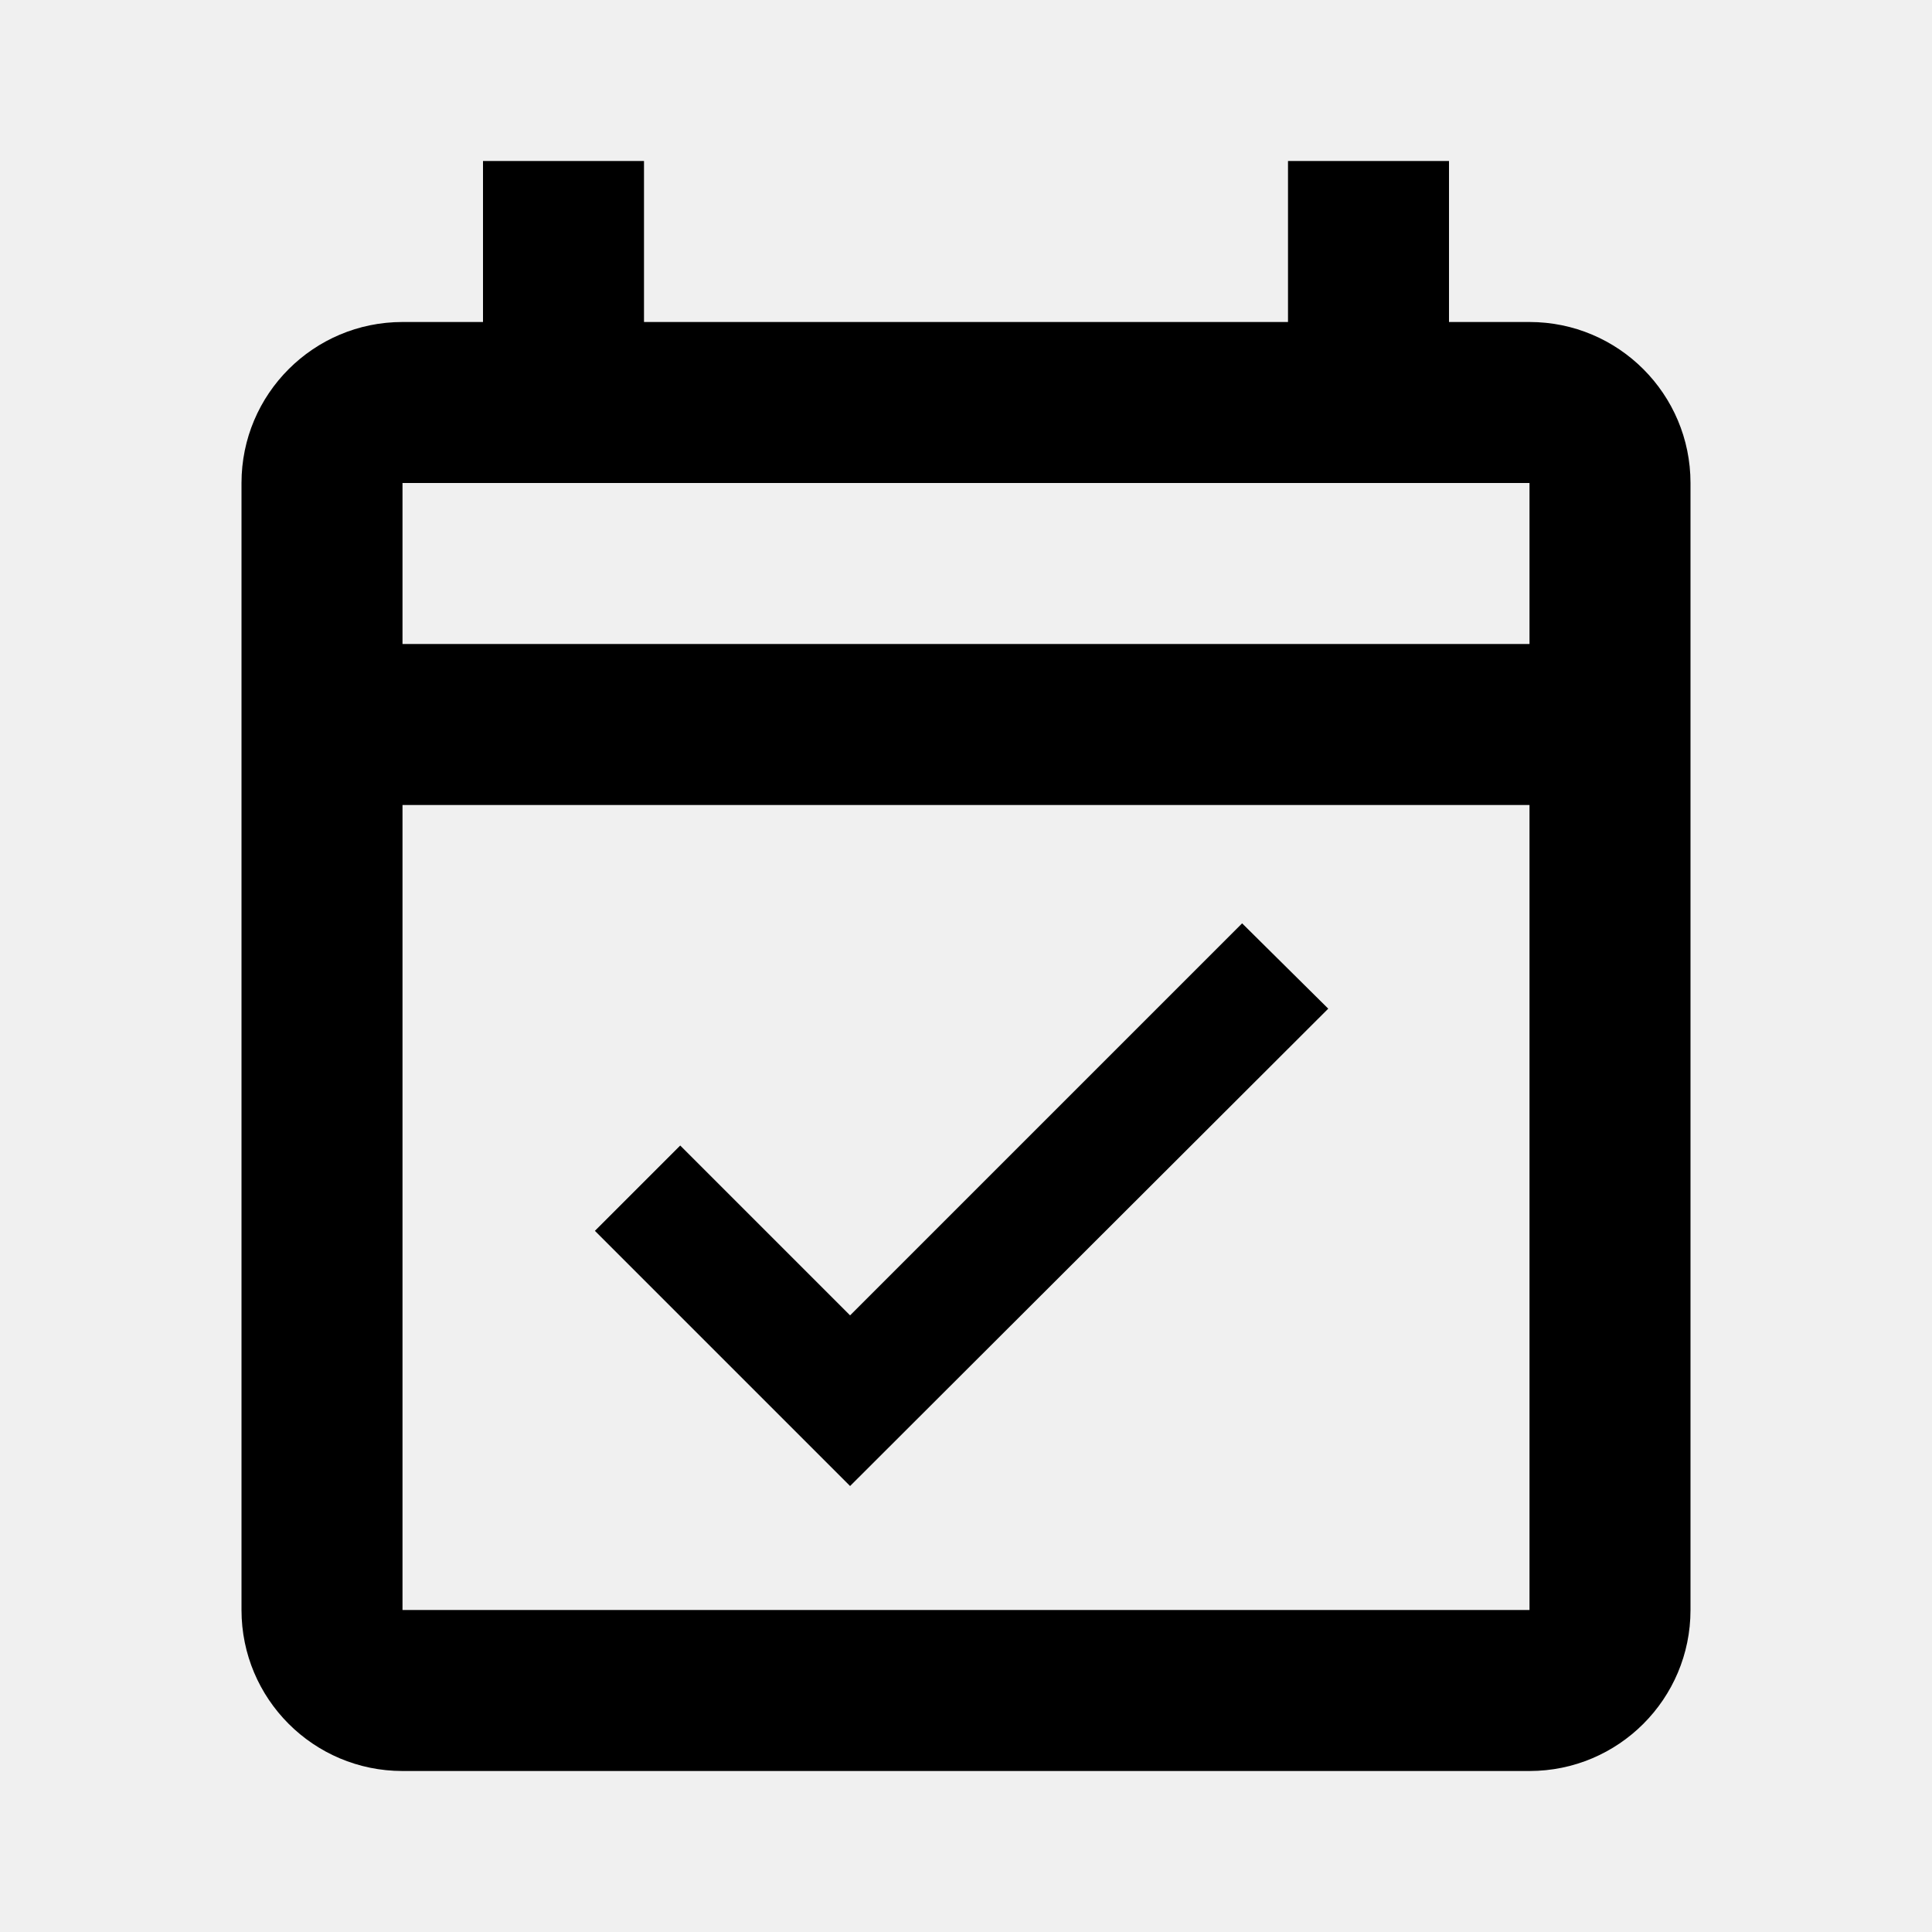
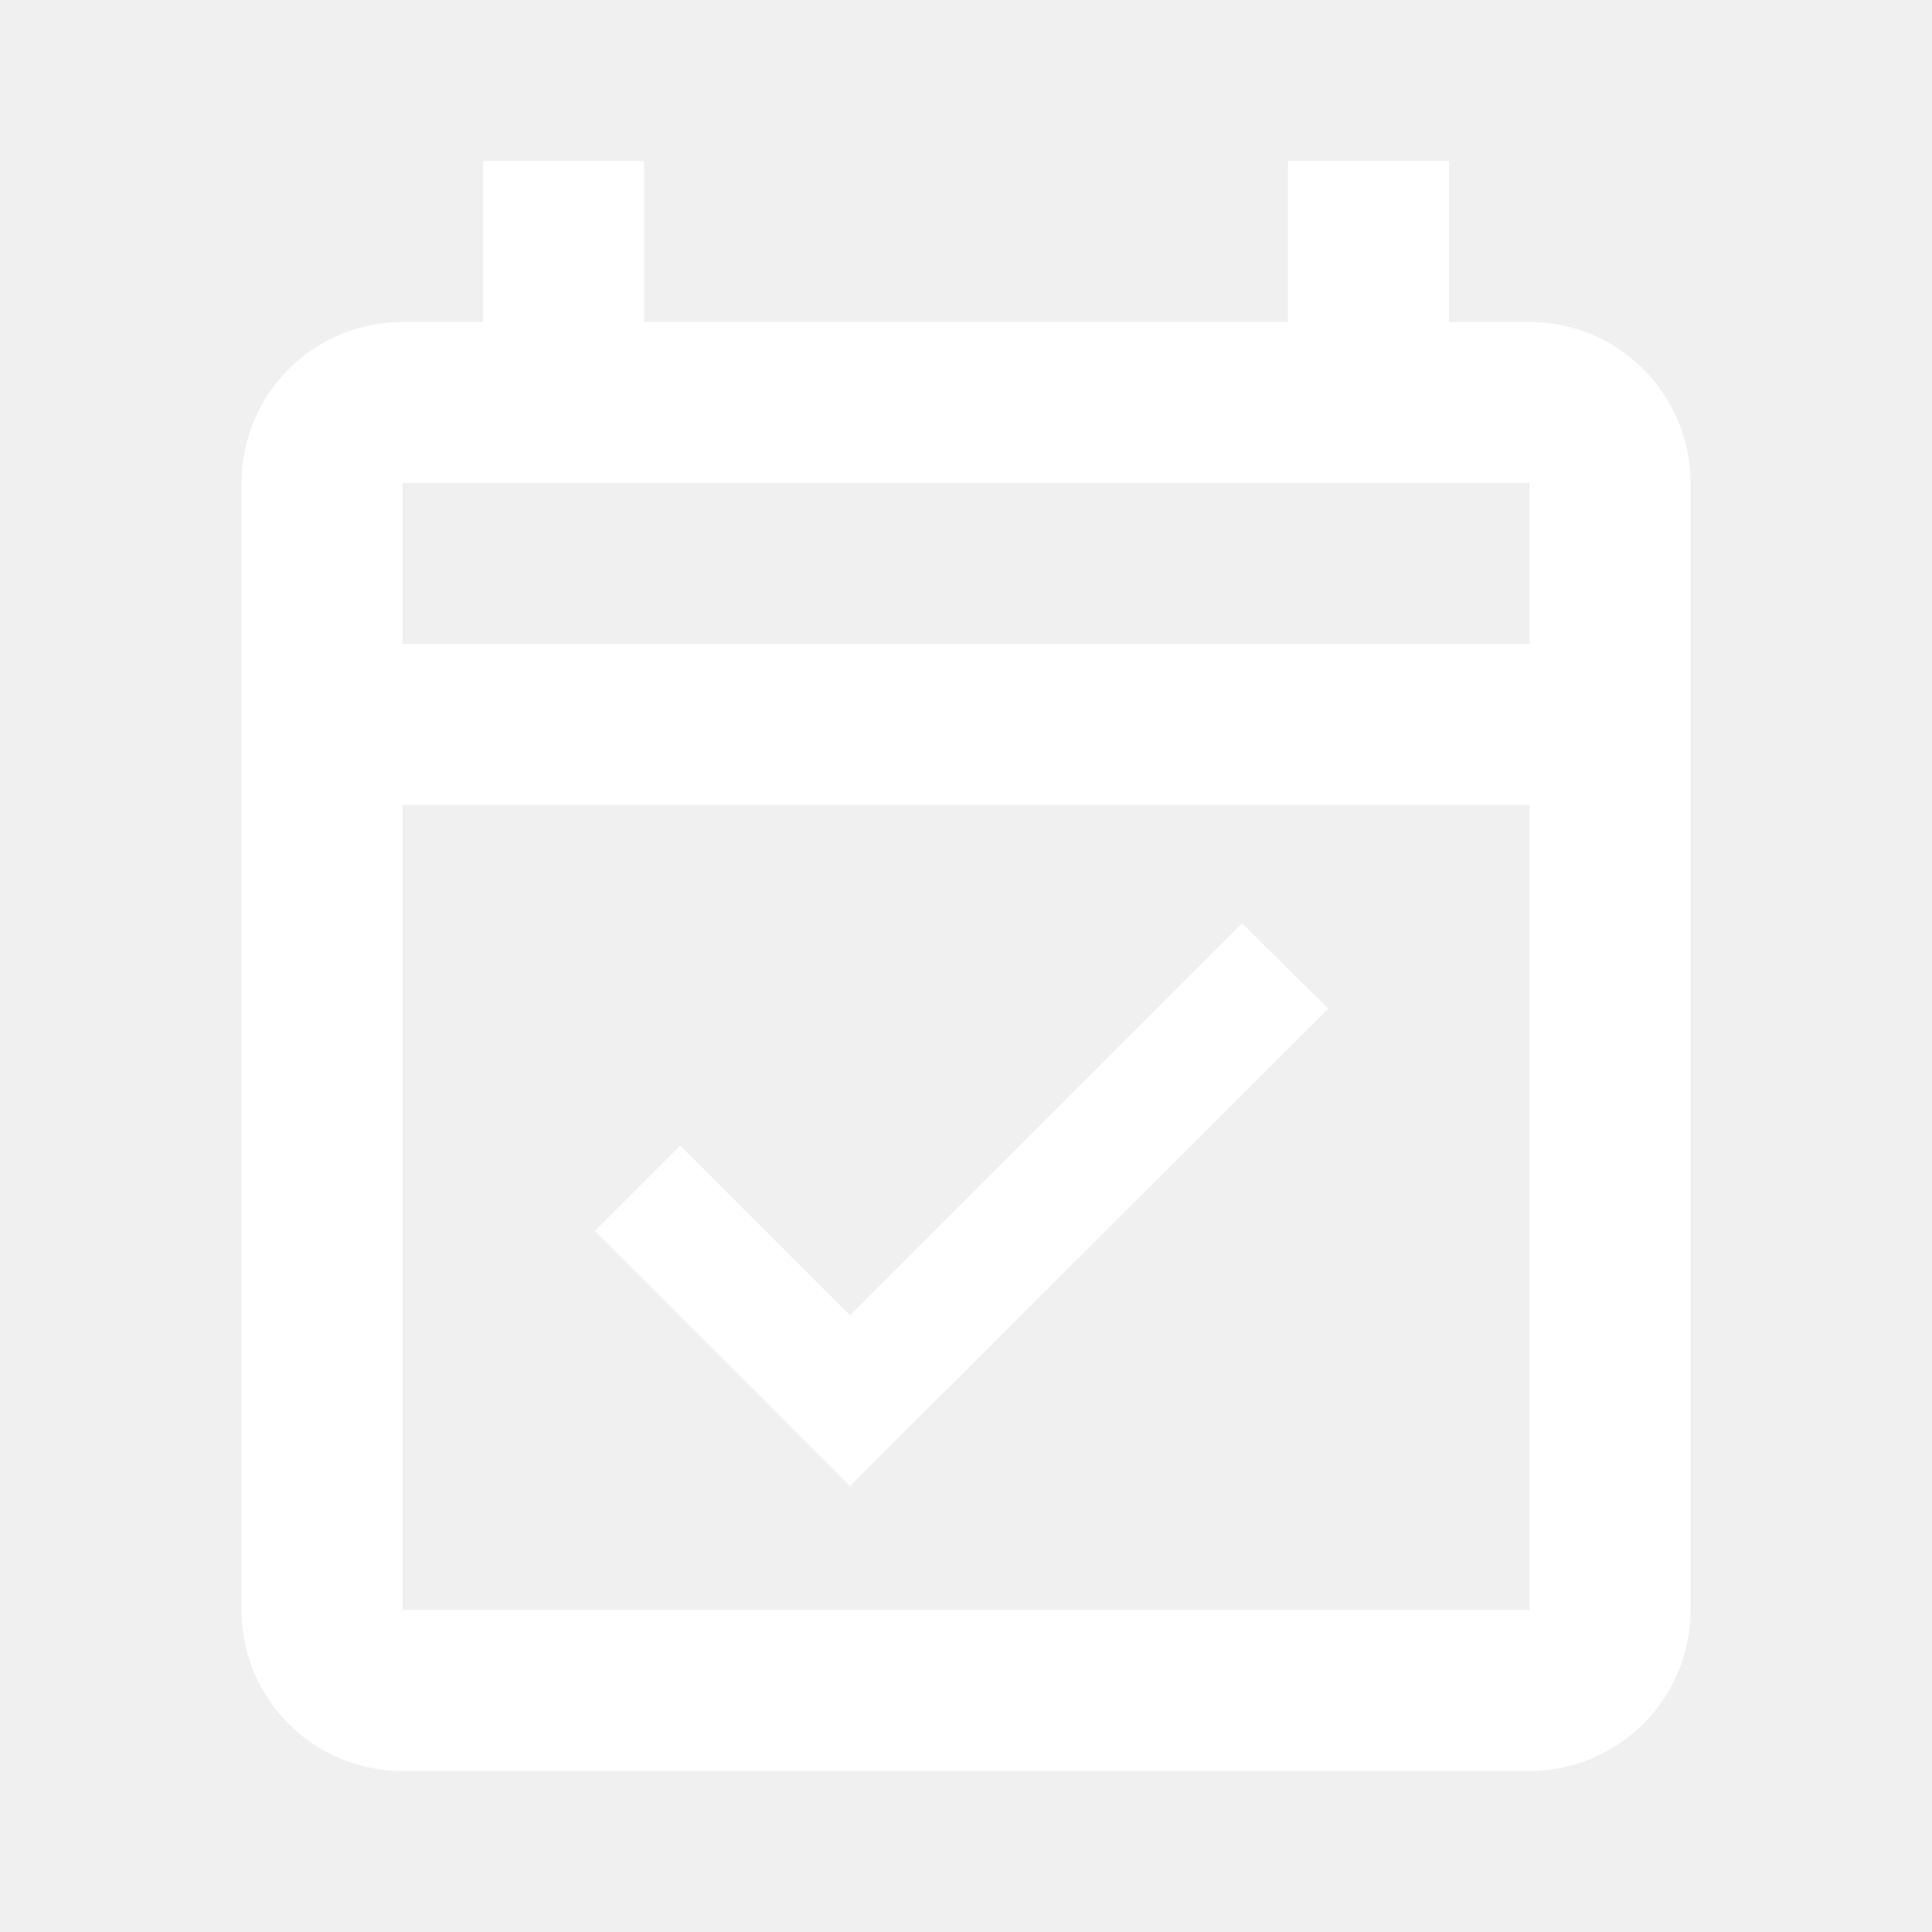
<svg xmlns="http://www.w3.org/2000/svg" version="1.1" width="24" height="24" viewBox="0 0 24 24">
-   <path fill="#000000" d="M19,4H18V2H16V4H8V2H6V4H5A2,2 0 0,0 3,6V20A2,2 0 0,0 5,22H19A2,2 0 0,0 21,20V6A2,2 0 0,0 19,4M19,20H5V10H19V20M5,8V6H19V8H5M10.56,18.46L16.5,12.53L15.43,11.47L10.56,16.34L8.45,14.23L7.39,15.29L10.56,18.46Z" />
+   <path fill="#fff" d="M19,4H18V2H16V4H8V2H6V4H5A2,2 0 0,0 3,6V20A2,2 0 0,0 5,22H19A2,2 0 0,0 21,20V6A2,2 0 0,0 19,4M19,20H5V10H19V20M5,8V6H19V8H5M10.56,18.46L16.5,12.53L15.43,11.47L10.56,16.34L8.45,14.23L7.39,15.29L10.56,18.46Z" />
</svg>
